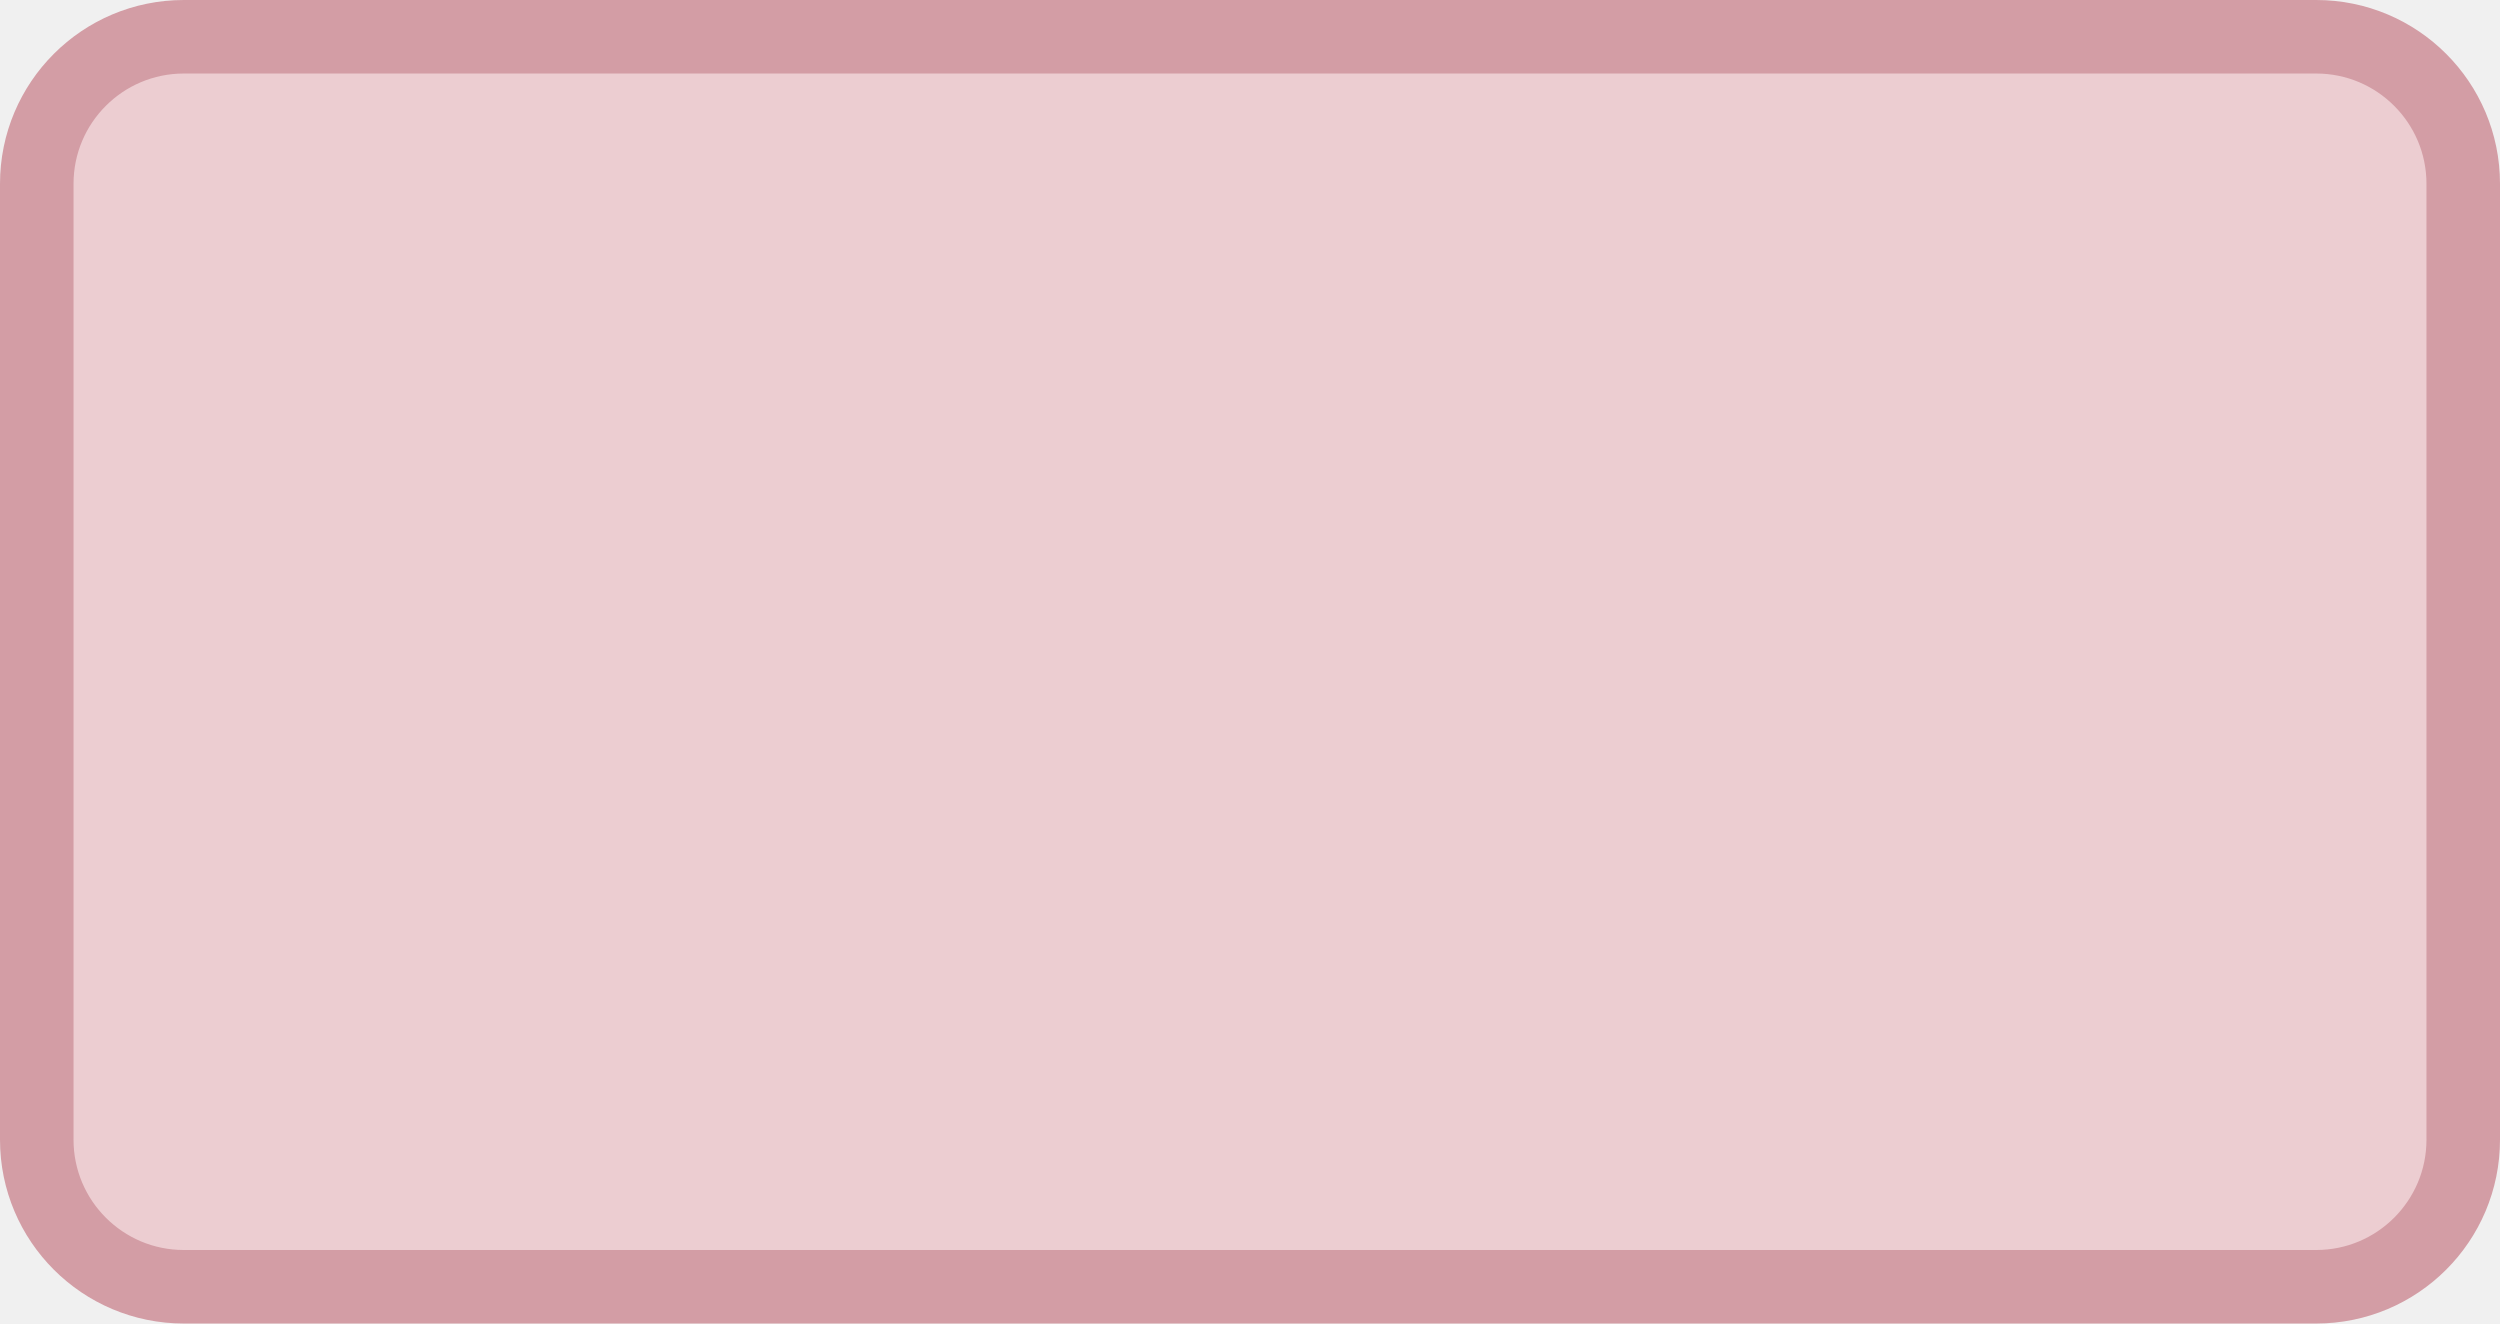
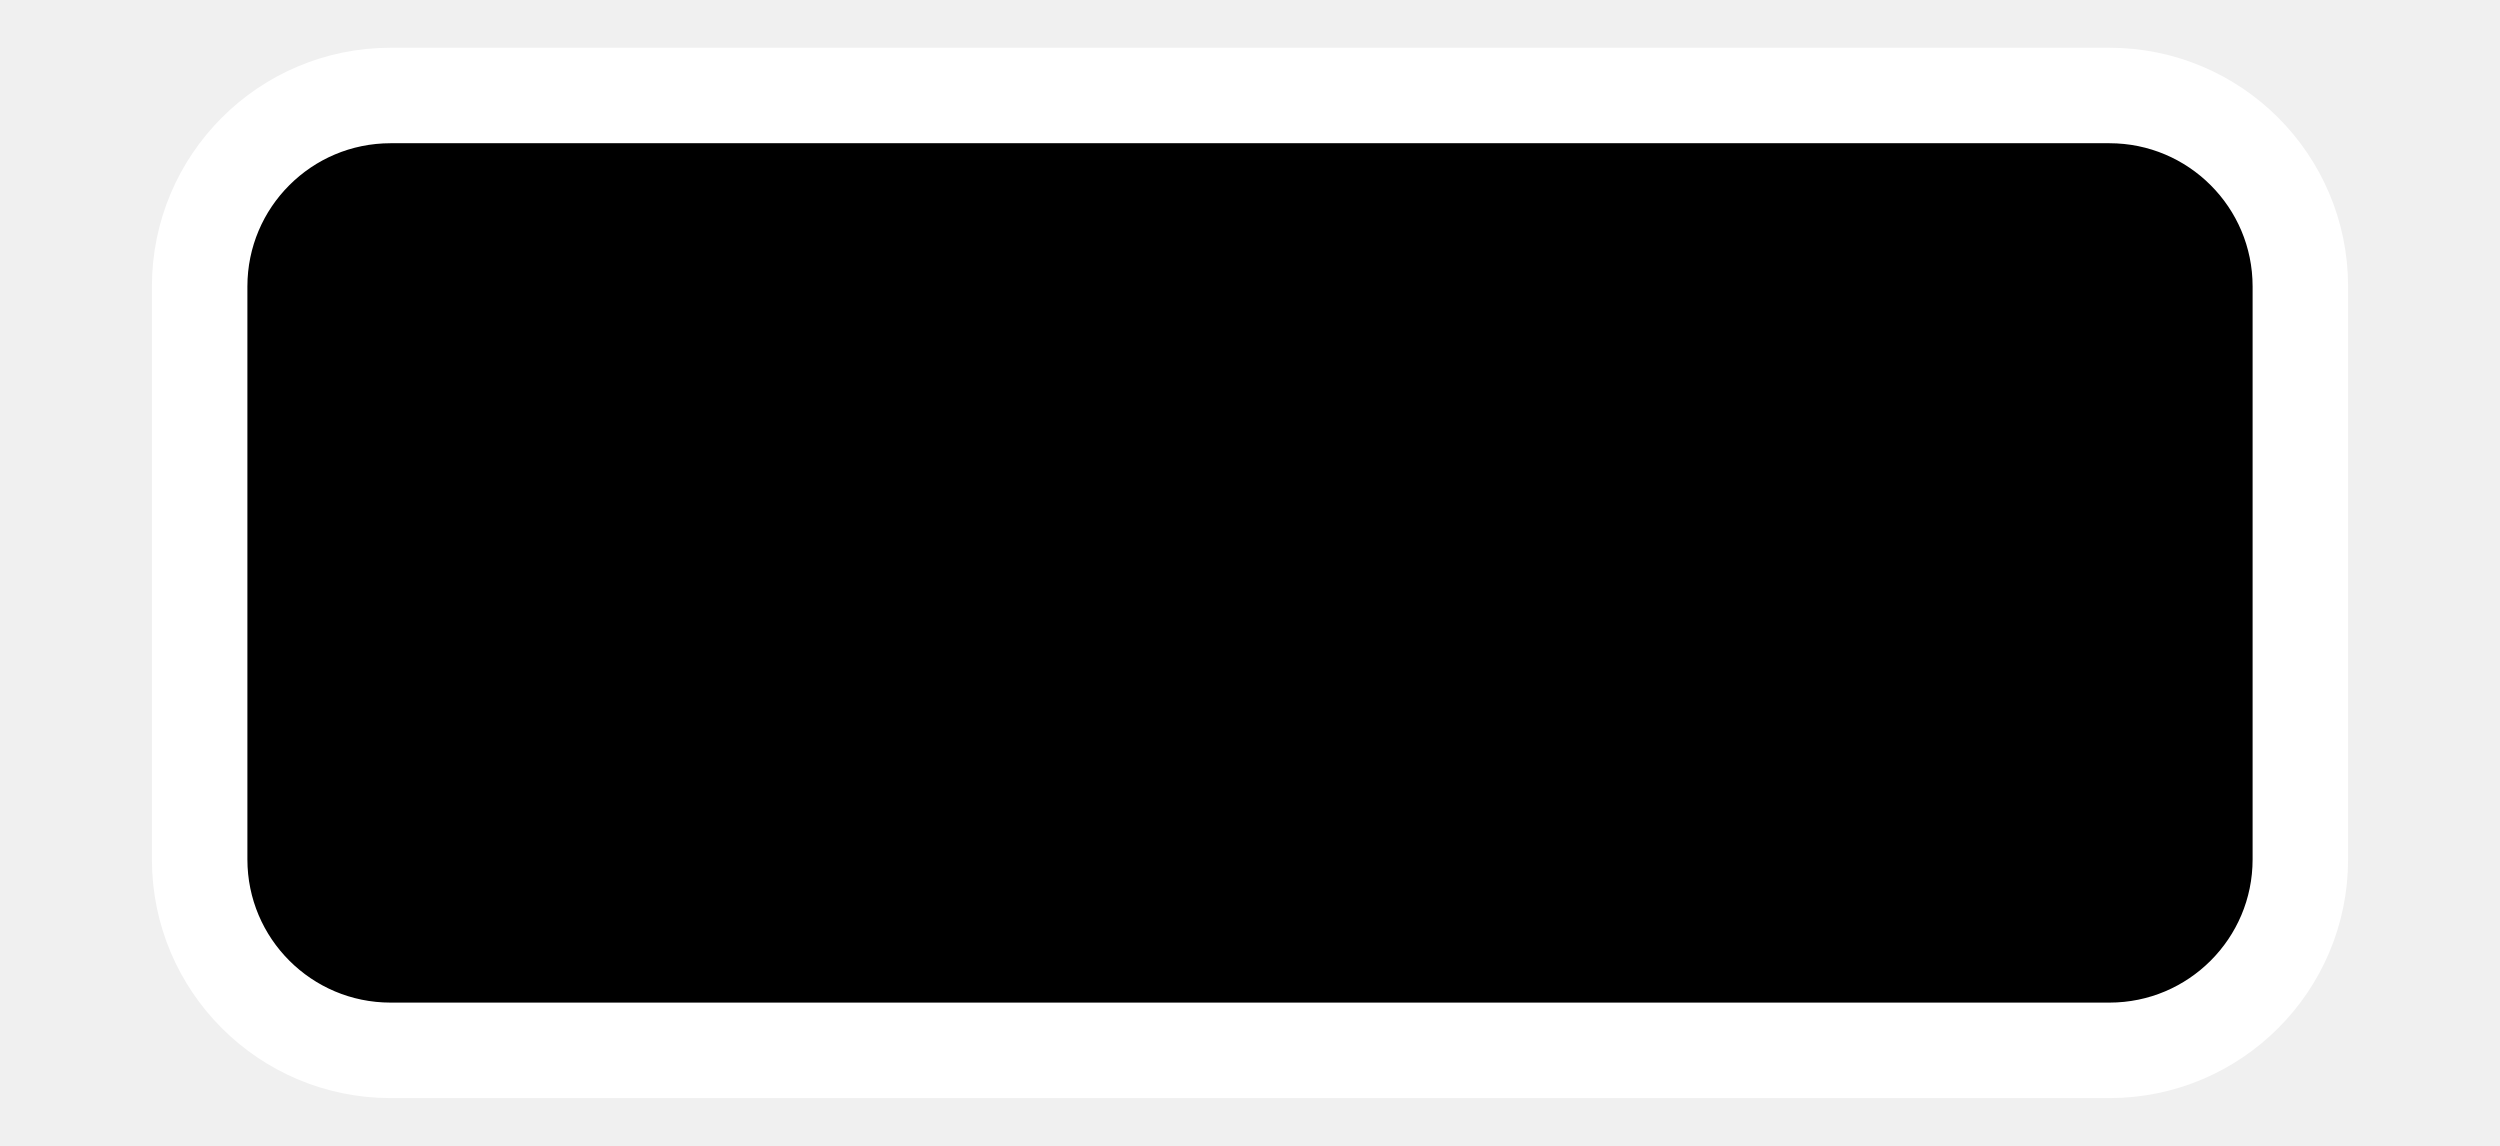
- <svg xmlns="http://www.w3.org/2000/svg" width="34" height="18" viewBox="0 0 34 18">
-   <rect x="0.5" y="0.5" width="33" height="17" rx="2" ry="2" fill="#eccdd1" stroke="#d39da5" stroke-width="1" />
+ <svg xmlns="http://www.w3.org/2000/svg" width="24" height="11" viewBox="0 0 24 12">
+   <rect x="1" y="1" width="22" height="10" rx="2" ry="2" fill="#000000" stroke="#ffffff" stroke-width="1" />
</svg>
